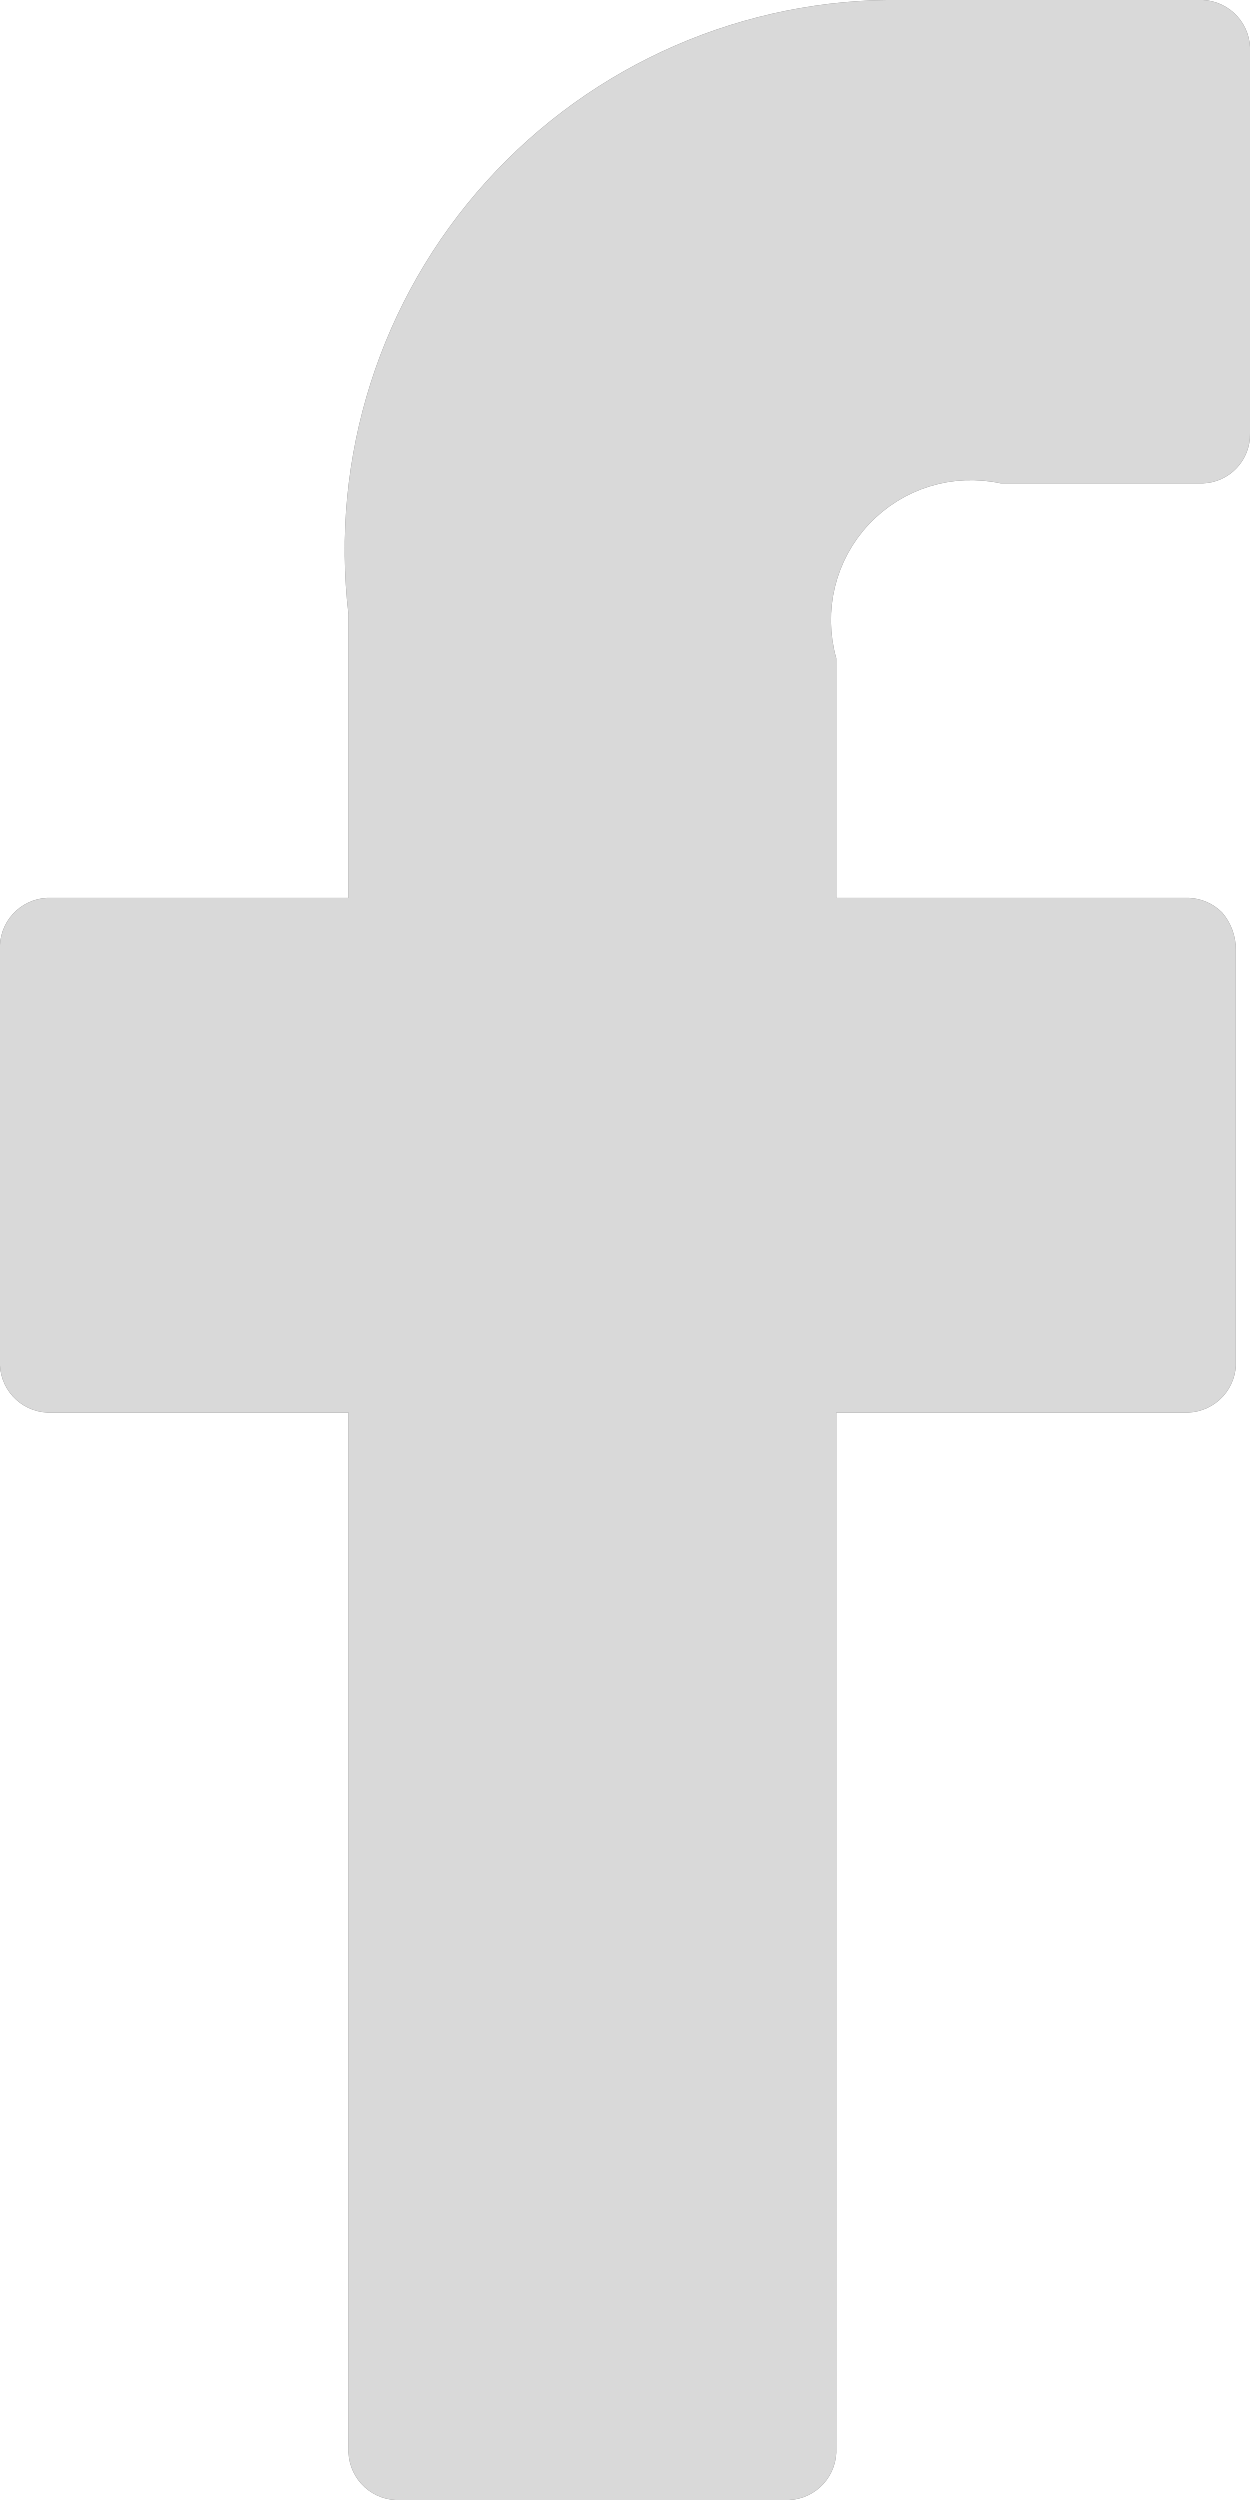
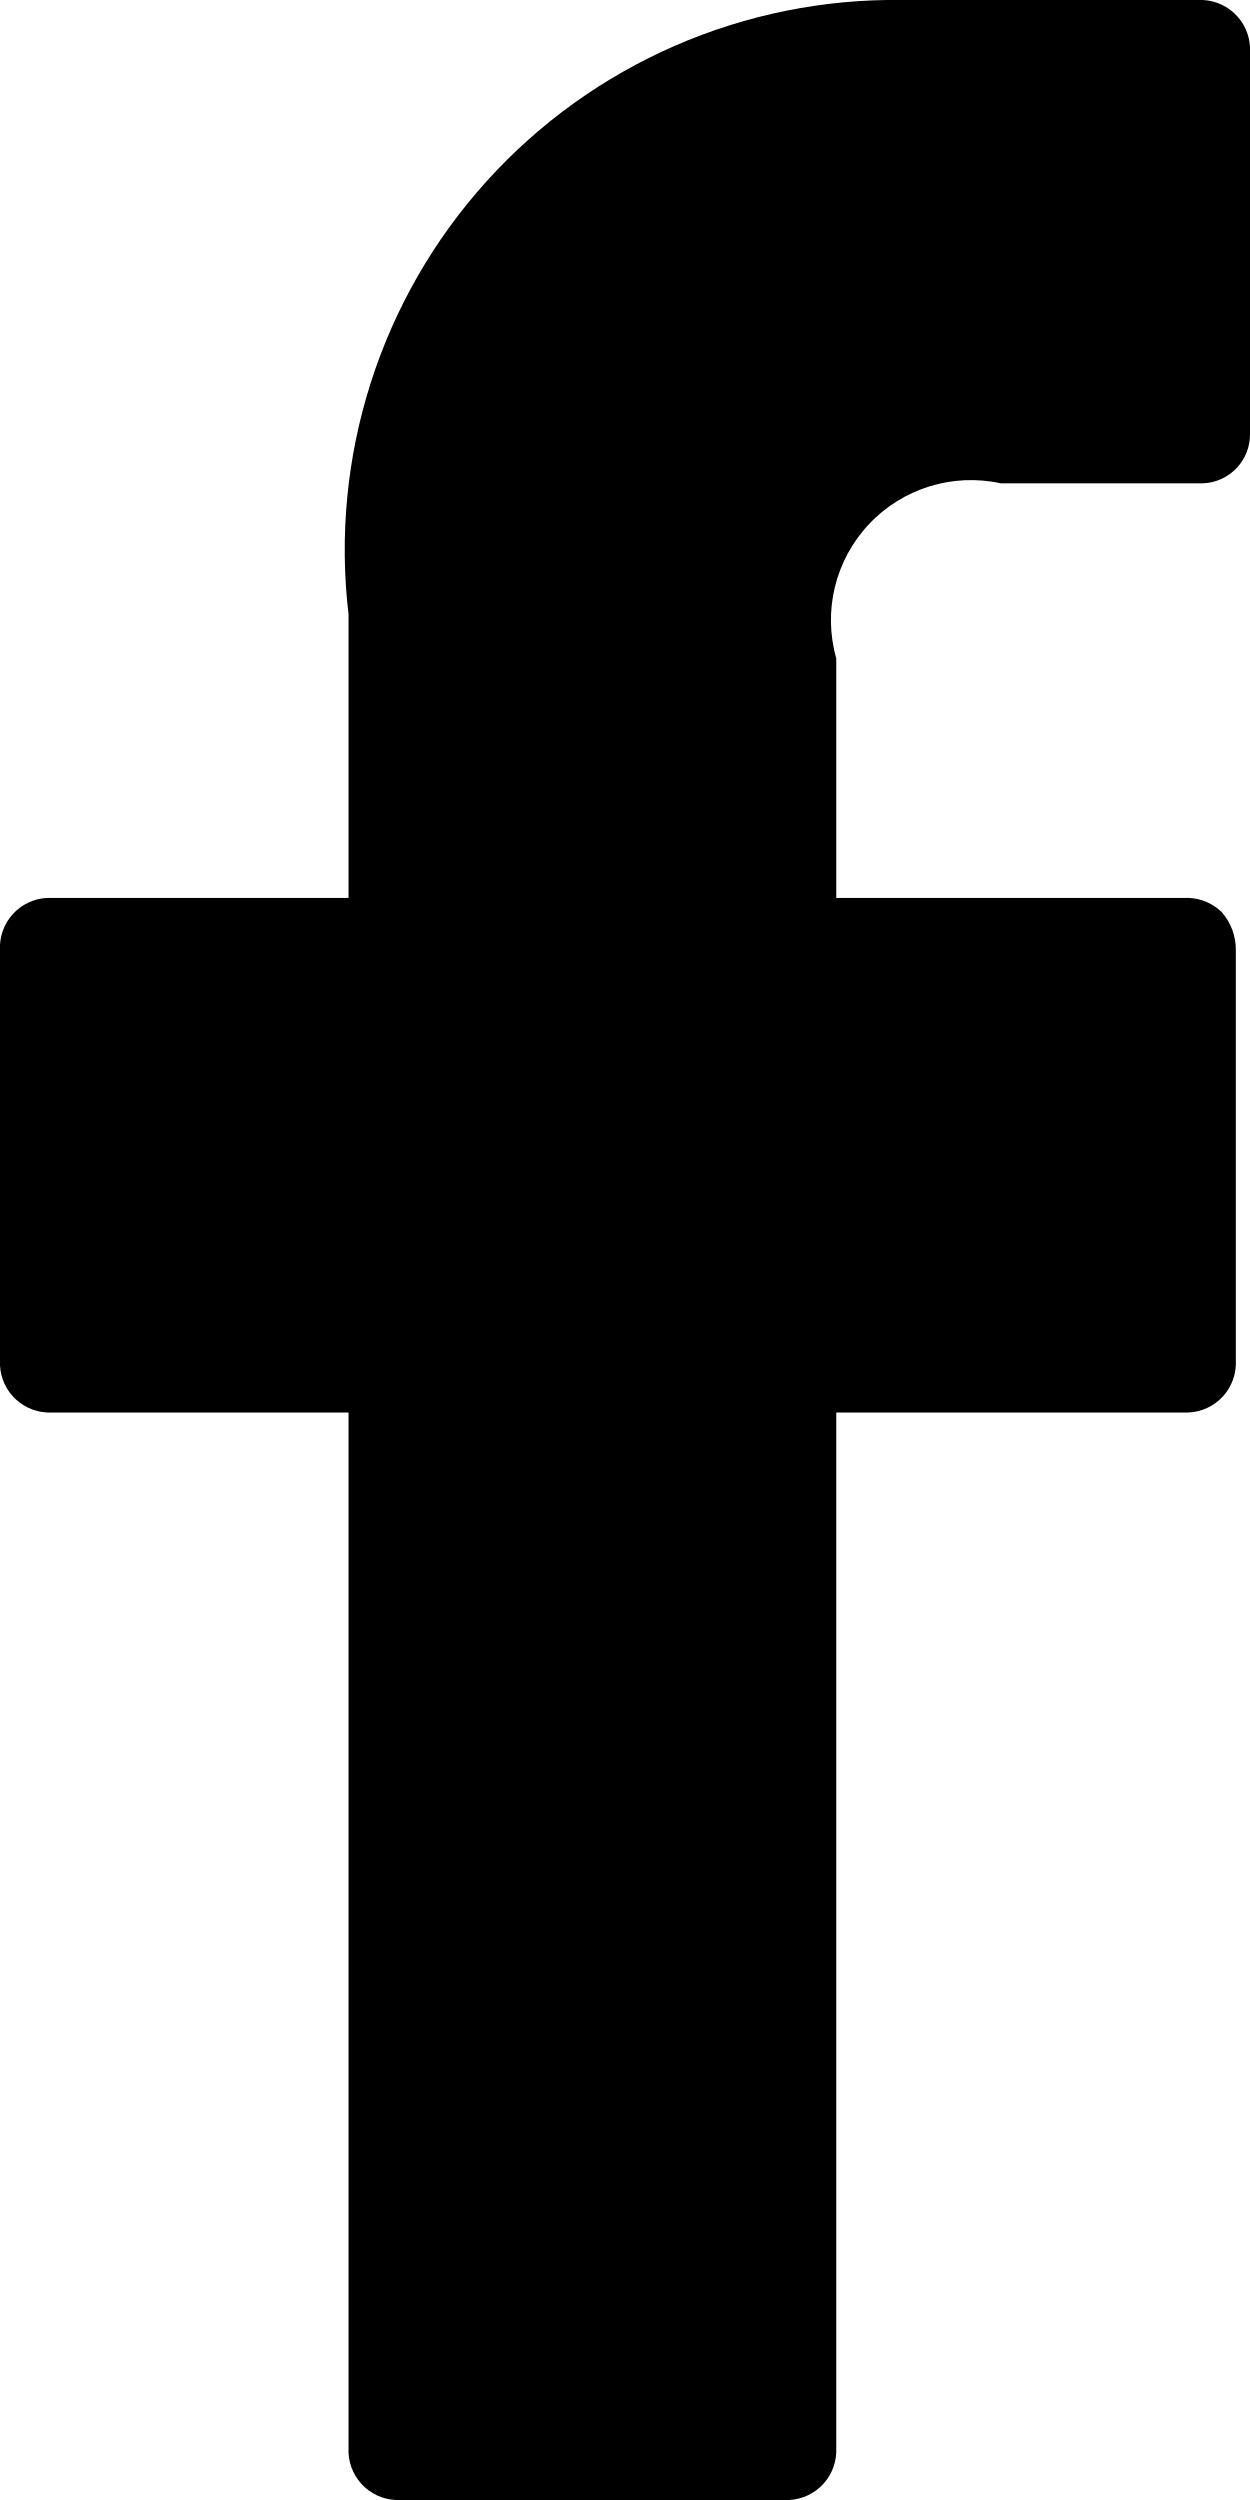
- <svg xmlns="http://www.w3.org/2000/svg" width="6" height="12" viewBox="0 0 6 12">
-   <defs>
-     <style>
-       .cls-1 {
-         fill-rule: evenodd;
-         filter: url(#filter);
-       }
-     </style>
-     <filter id="filter" x="385" y="6665" width="6" height="12" filterUnits="userSpaceOnUse">
-       <feFlood result="flood" flood-color="#d9d9d9" />
-       <feComposite result="composite" operator="in" in2="SourceGraphic" />
-       <feBlend result="blend" in2="SourceGraphic" />
-     </filter>
-   </defs>
-   <path id="Forma_1" data-name="Forma 1" class="cls-1" d="M390.774,6665h-1.439a2.64,2.64,0,0,0-2.662,2.95v1.36h-1.447a0.238,0.238,0,0,0-.226.25v1.97a0.238,0.238,0,0,0,.226.25h1.447v4.97a0.238,0.238,0,0,0,.226.25h1.888a0.238,0.238,0,0,0,.227-0.25v-4.97h1.691a0.238,0.238,0,0,0,.227-0.25v-1.97a0.273,0.273,0,0,0-.066-0.18,0.24,0.24,0,0,0-.16-0.07h-1.692v-1.15a0.672,0.672,0,0,1,.79-0.84h0.97a0.235,0.235,0,0,0,.226-0.24v-1.83A0.238,0.238,0,0,0,390.774,6665Z" transform="translate(-385 -6665)" />
+ <svg width="6" height="12" viewBox="0 0 6 12">
+   <path d="M390.774,6665h-1.439a2.64,2.64,0,0,0-2.662,2.95v1.36h-1.447a0.238,0.238,0,0,0-.226.25v1.97a0.238,0.238,0,0,0,.226.25h1.447v4.97a0.238,0.238,0,0,0,.226.25h1.888a0.238,0.238,0,0,0,.227-0.25v-4.97h1.691a0.238,0.238,0,0,0,.227-0.25v-1.97a0.273,0.273,0,0,0-.066-0.18,0.24,0.24,0,0,0-.16-0.07h-1.692v-1.15a0.672,0.672,0,0,1,.79-0.84h0.97a0.235,0.235,0,0,0,.226-0.24v-1.83A0.238,0.238,0,0,0,390.774,6665Z" transform="translate(-385 -6665)" />
</svg>
